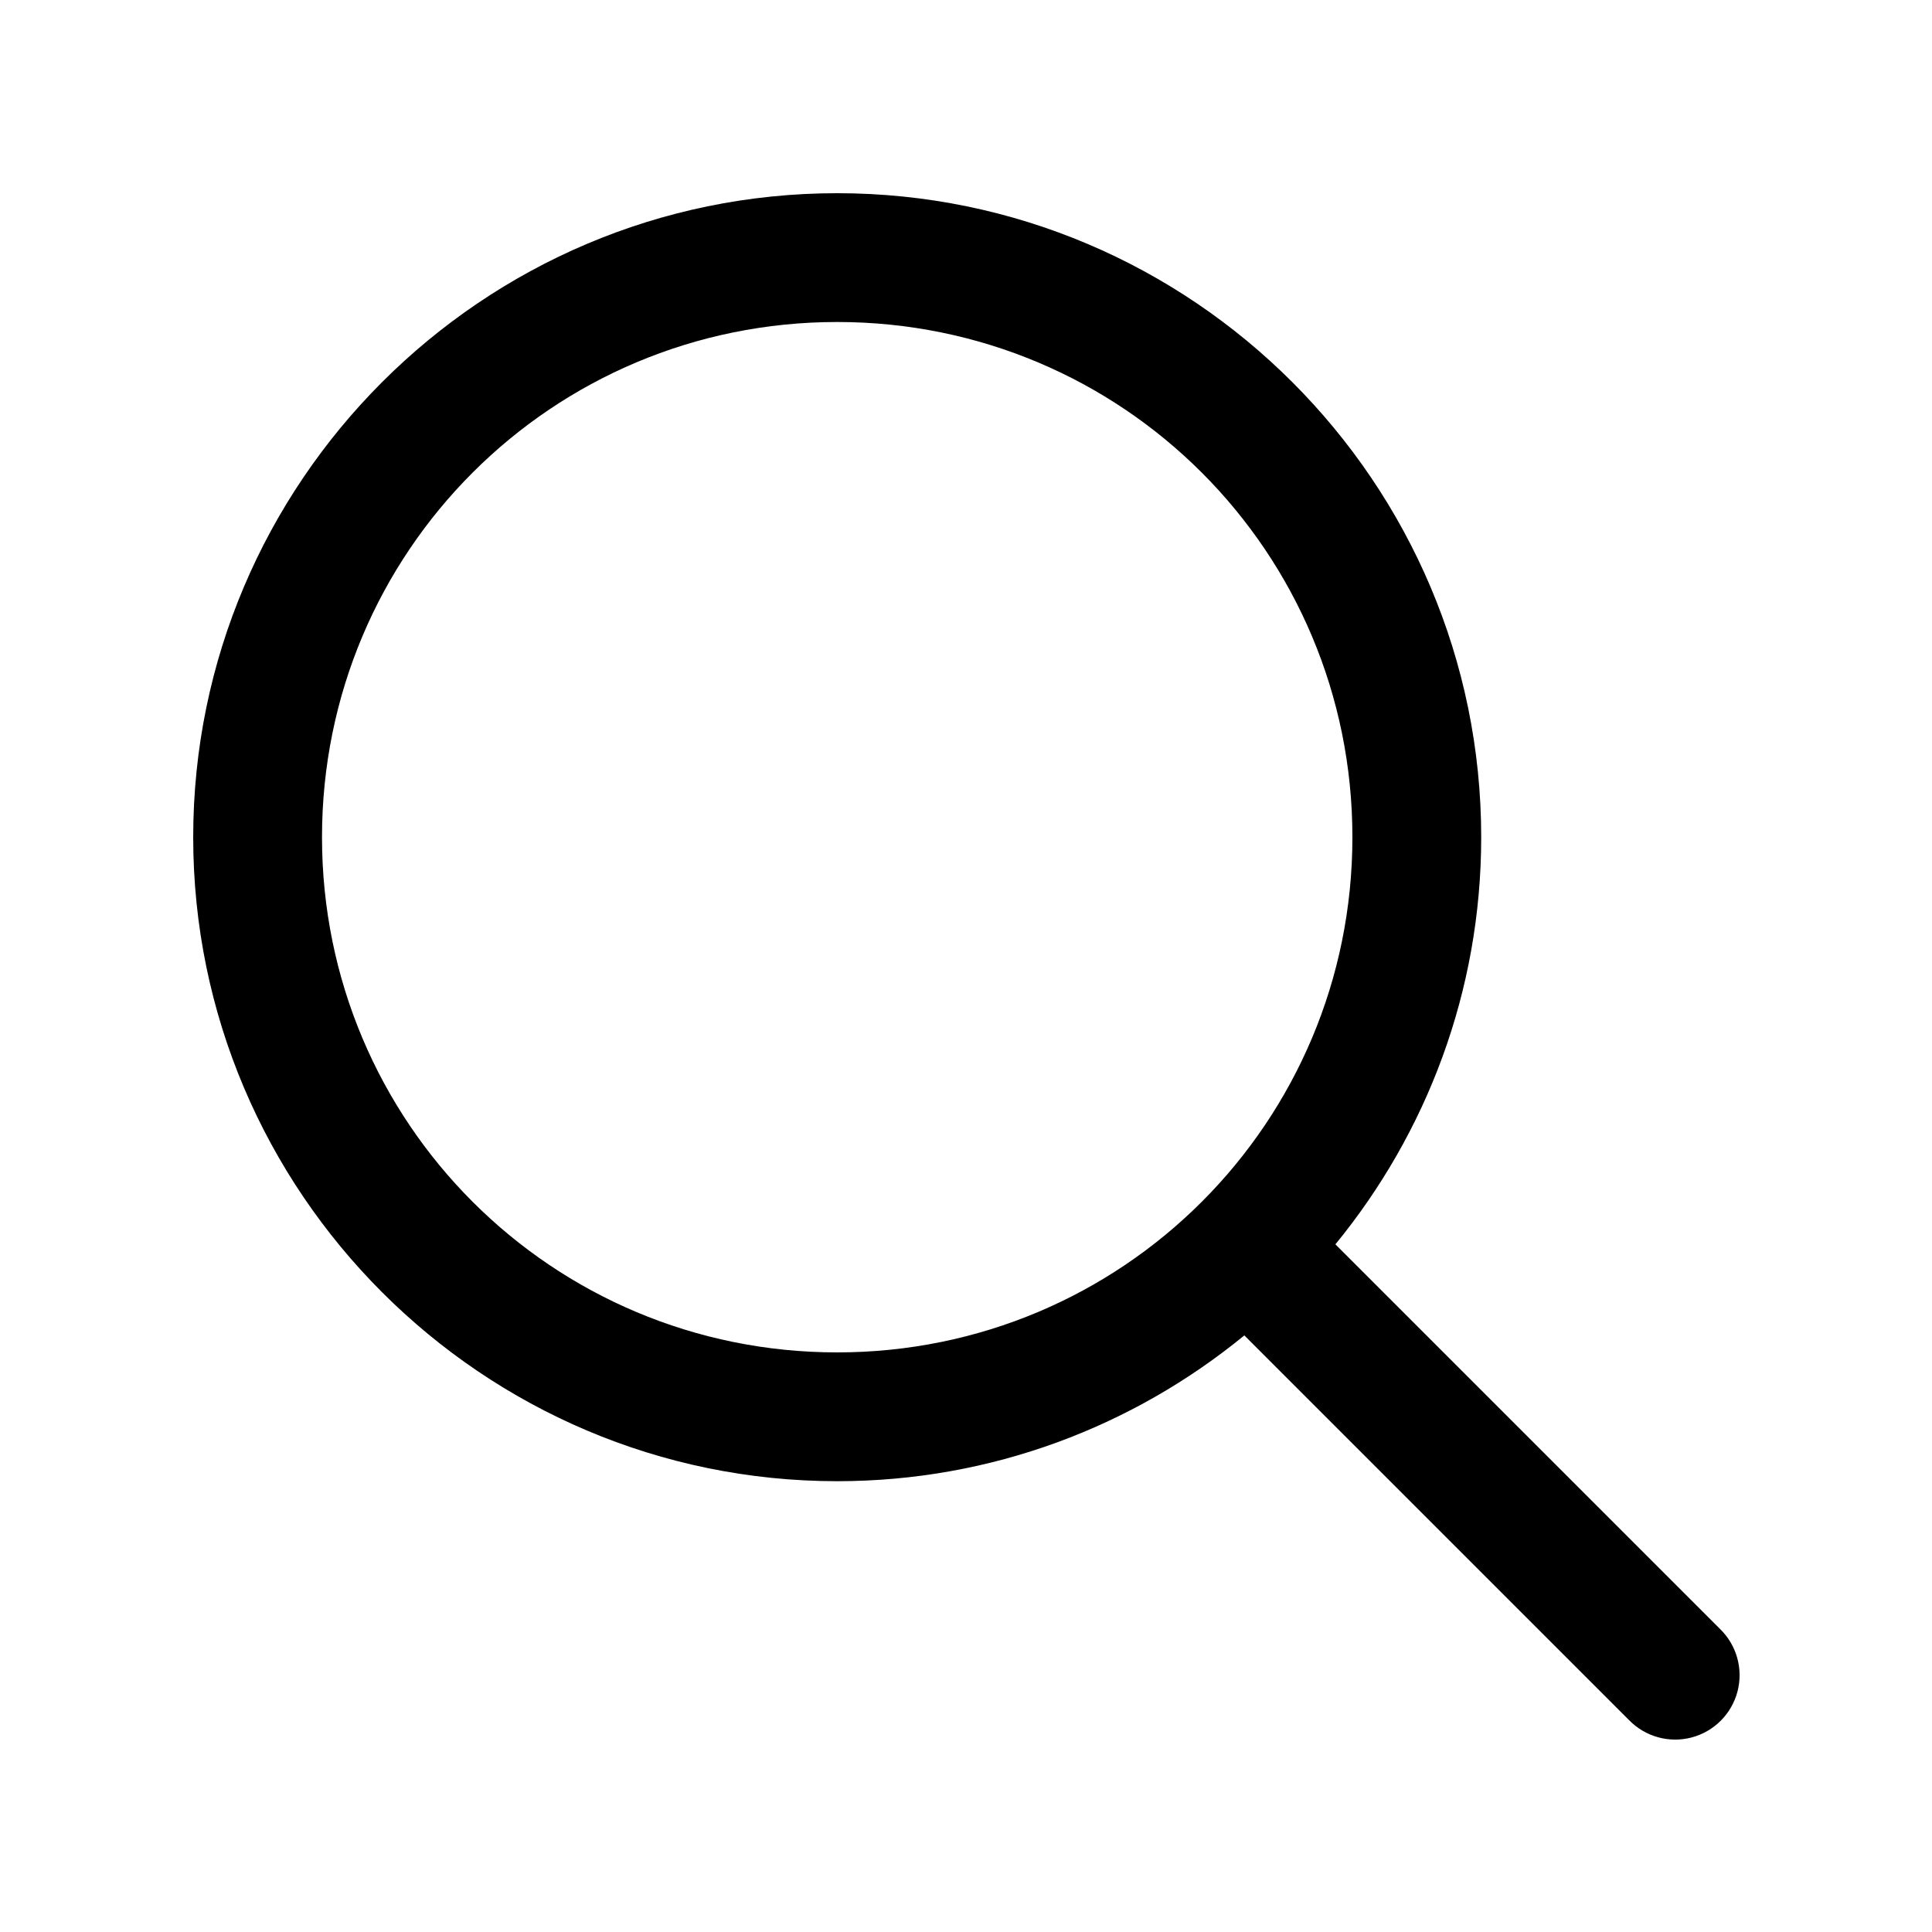
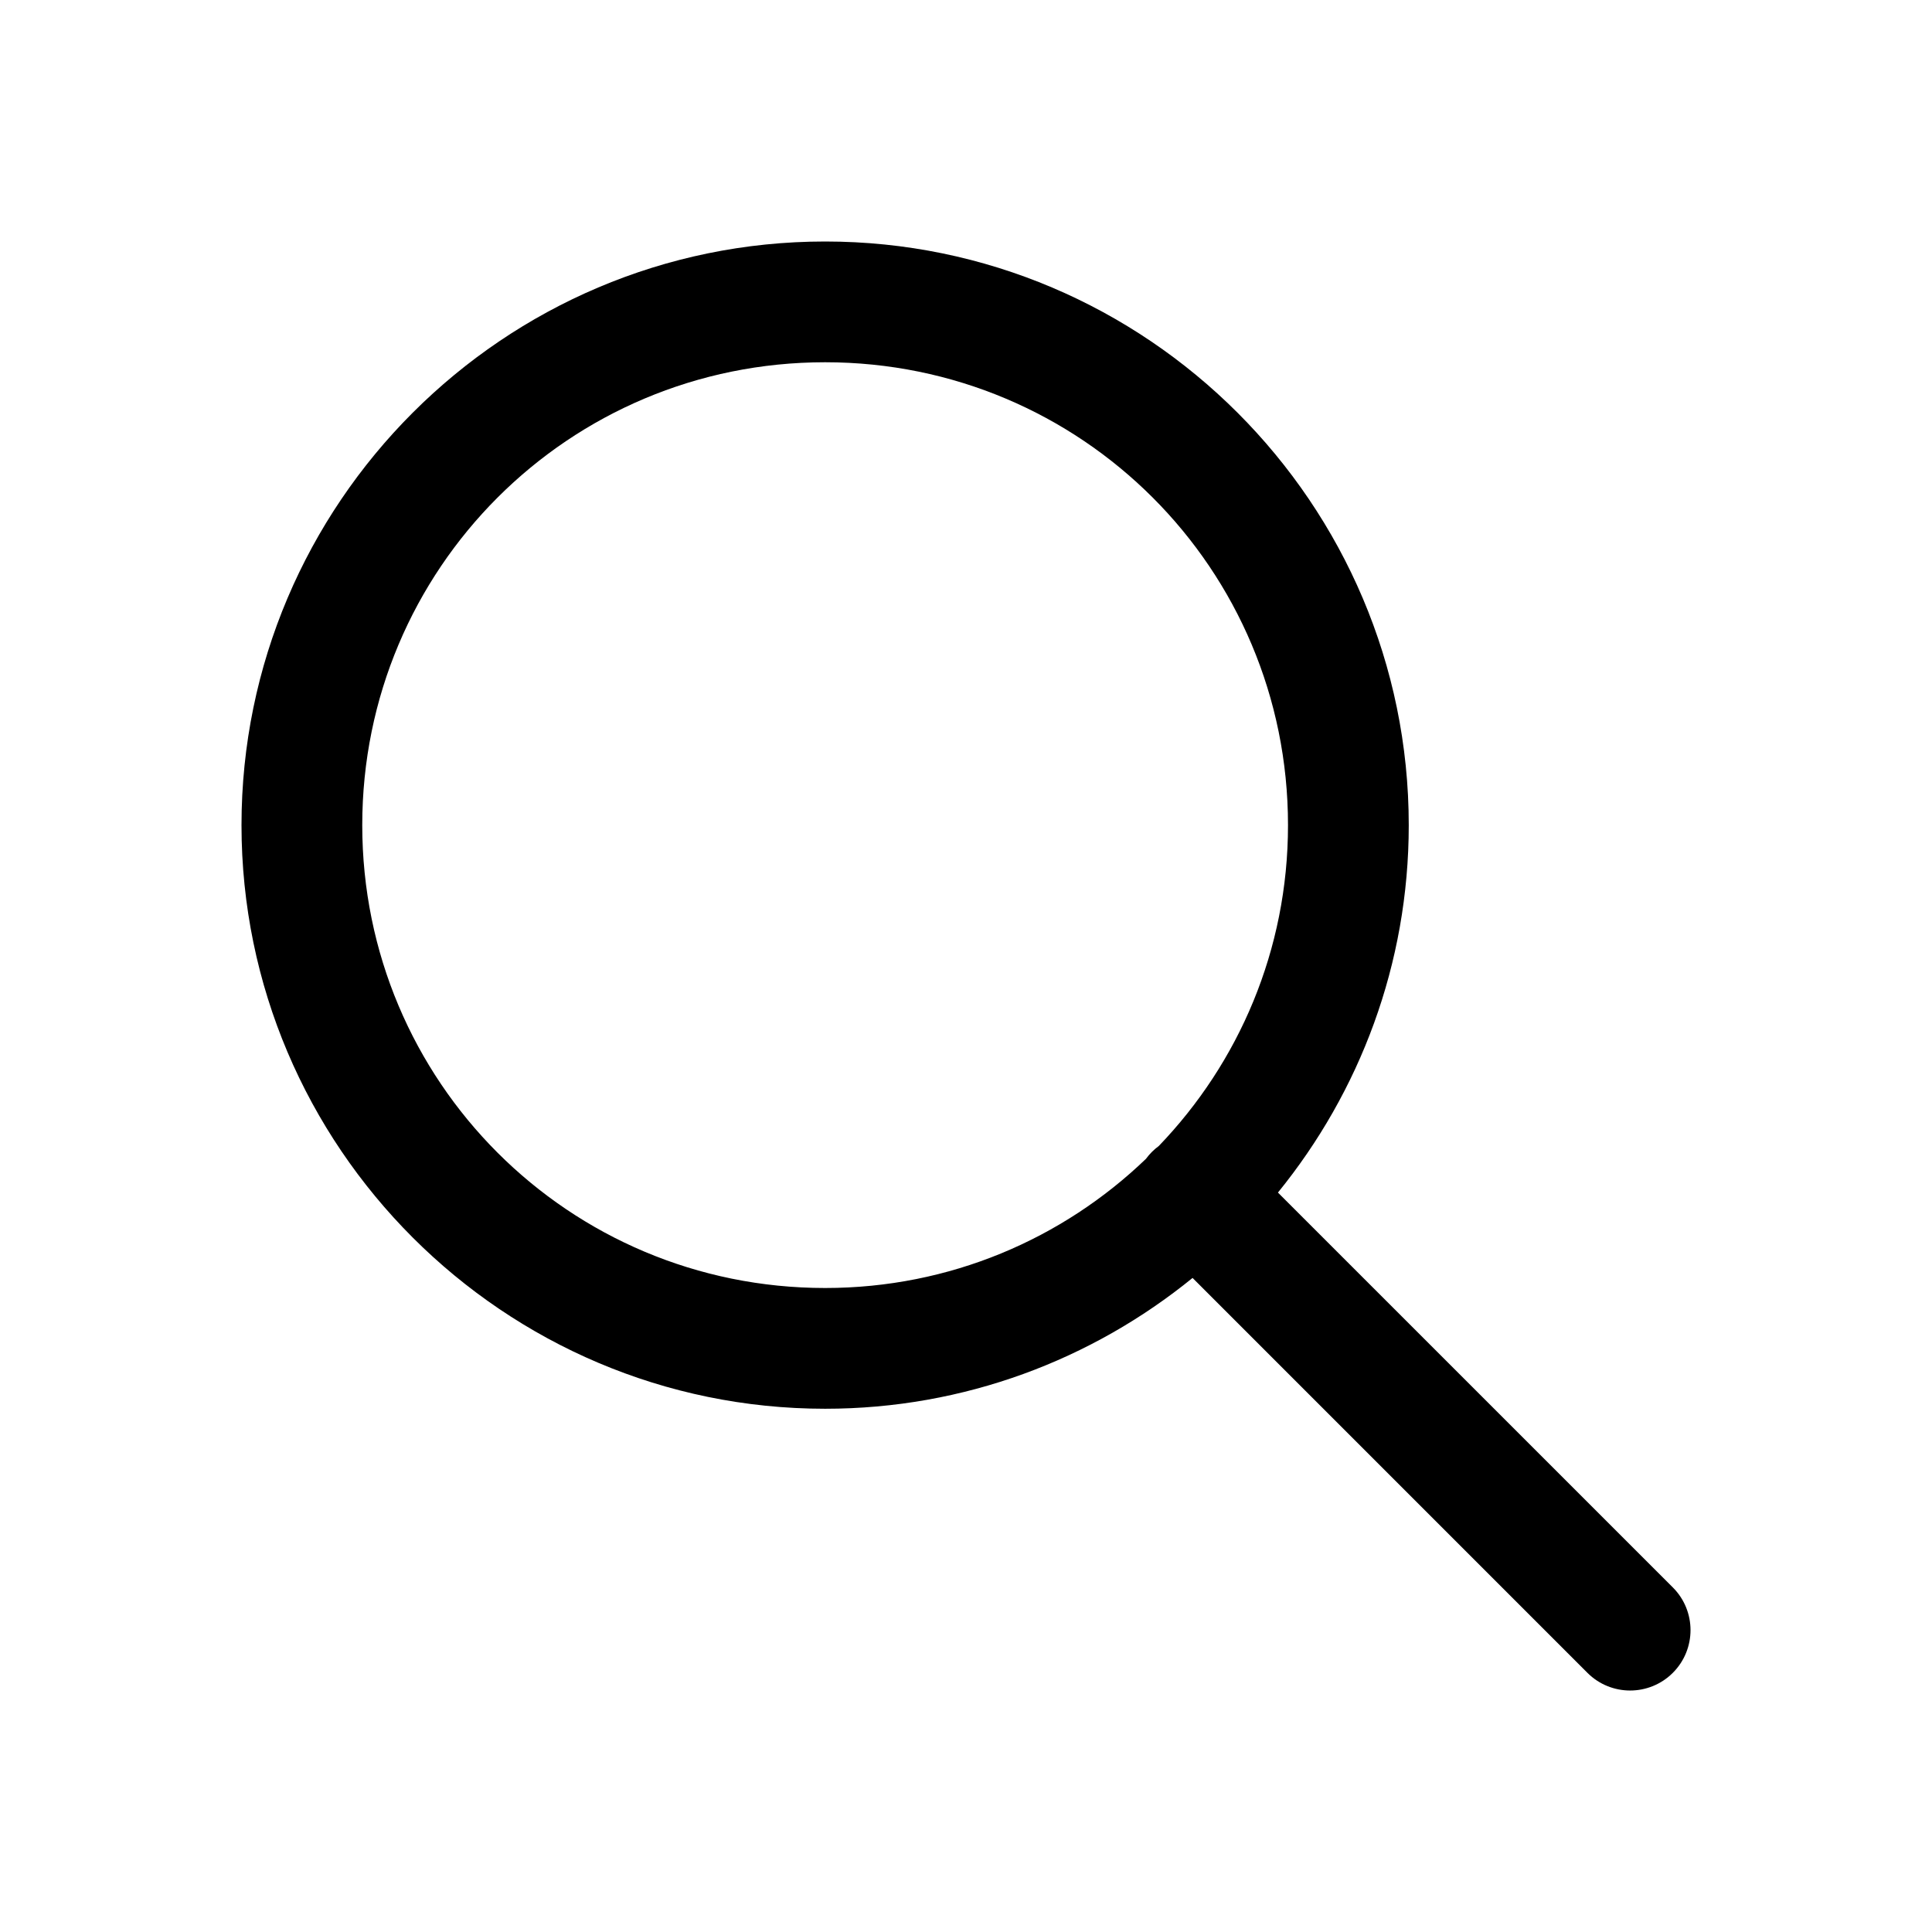
- <svg xmlns="http://www.w3.org/2000/svg" fill="#000000" viewBox="0 0 30 30" width="30px" height="30px">
-   <path d="M 13 3 C 7.489 3 3 7.489 3 13 C 3 18.511 7.489 23 13 23 C 15.397 23 17.597 22.149 19.322 20.736 L 25.293 26.707 A 1 1 0 1 0 26.707 25.293 L 20.736 19.322 C 22.149 17.597 23 15.397 23 13 C 23 7.489 18.511 3 13 3 z M 13 5 C 17.43 5 21 8.57 21 13 C 21 17.43 17.43 21 13 21 C 8.57 21 5 17.43 5 13 C 5 8.57 8.57 5 13 5 z" />
+ <svg xmlns="http://www.w3.org/2000/svg" fill="#000000" viewBox="0 0 48 48" width="48px" height="48px">
+   <path d="M 20.5 6 C 12.51 6 6 12.51 6 20.5 C 6 28.49 12.51 35 20.5 35 C 23.956 35 27.134 33.779 29.629 31.75 L 39.439 41.561 A 1.5 1.5 0 1 0 41.561 39.439 L 31.75 29.629 C 33.779 27.134 35 23.956 35 20.5 C 35 12.51 28.49 6 20.5 6 z M 20.5 9 C 26.869 9 32 14.131 32 20.5 C 32 23.603 30.776 26.406 28.791 28.471 A 1.5 1.5 0 0 0 28.471 28.791 C 26.406 30.776 23.603 32 20.5 32 C 14.131 32 9 26.869 9 20.5 C 9 14.131 14.131 9 20.5 9 z" />
</svg>
